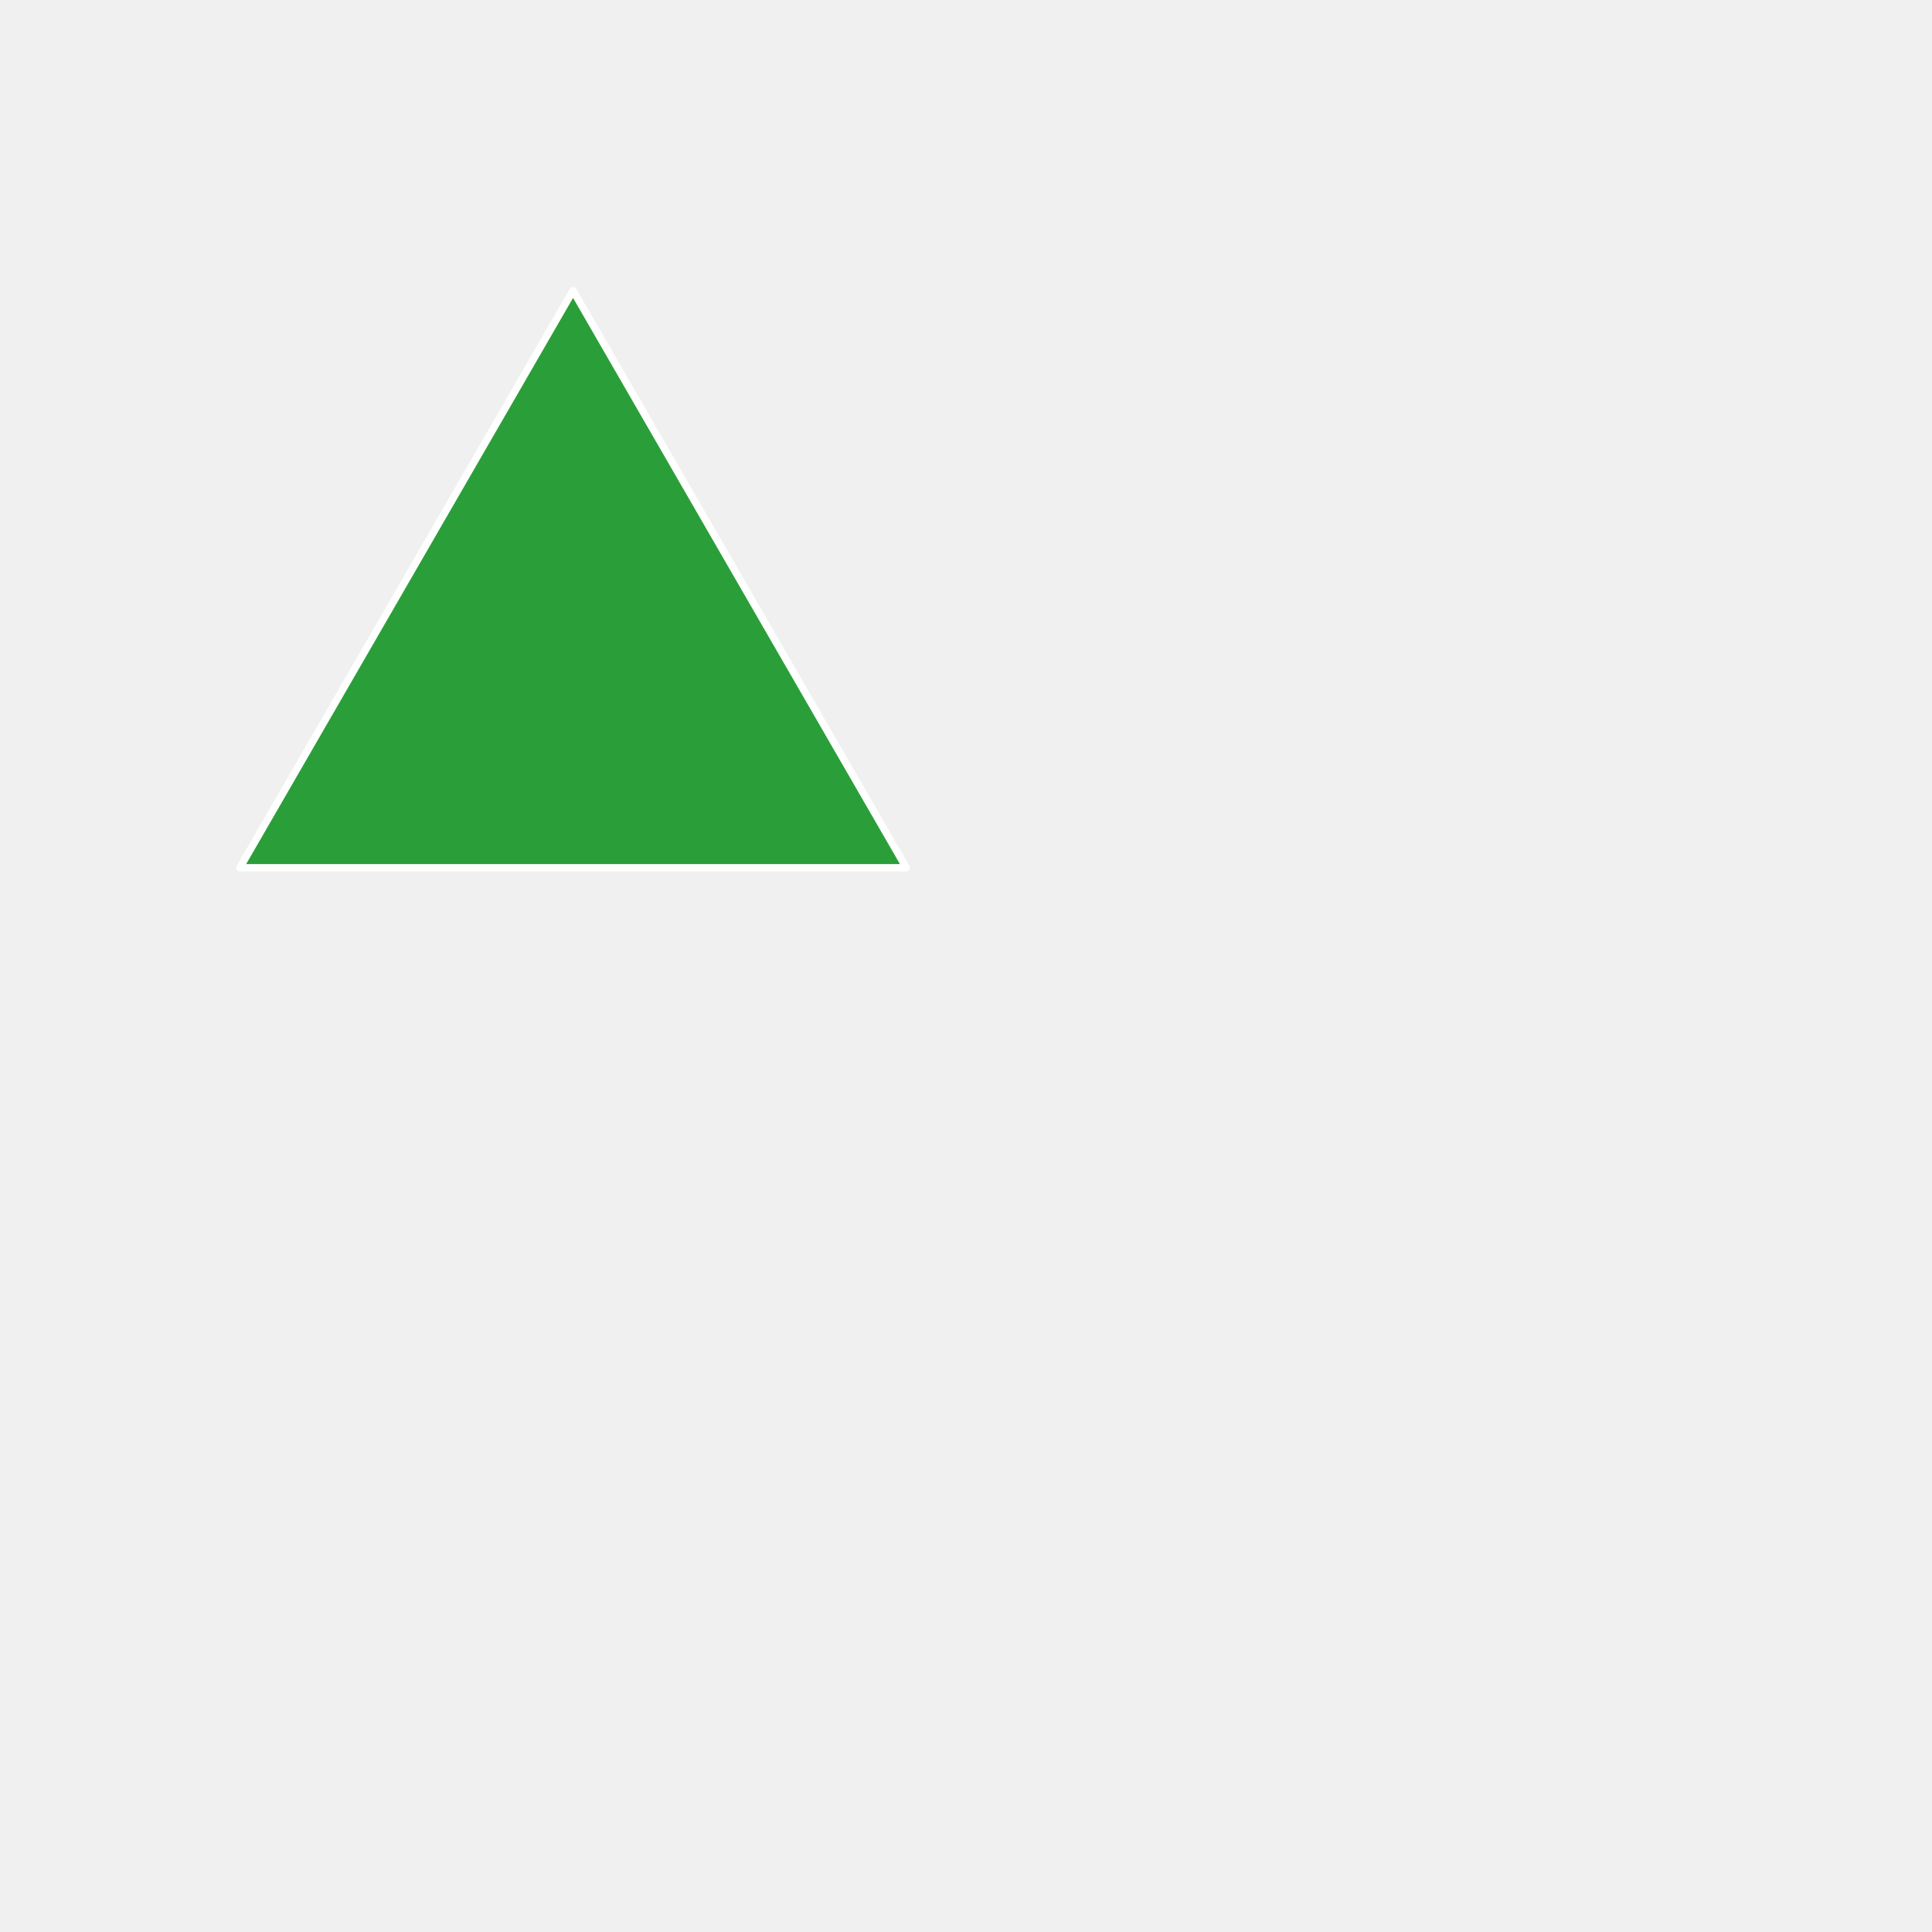
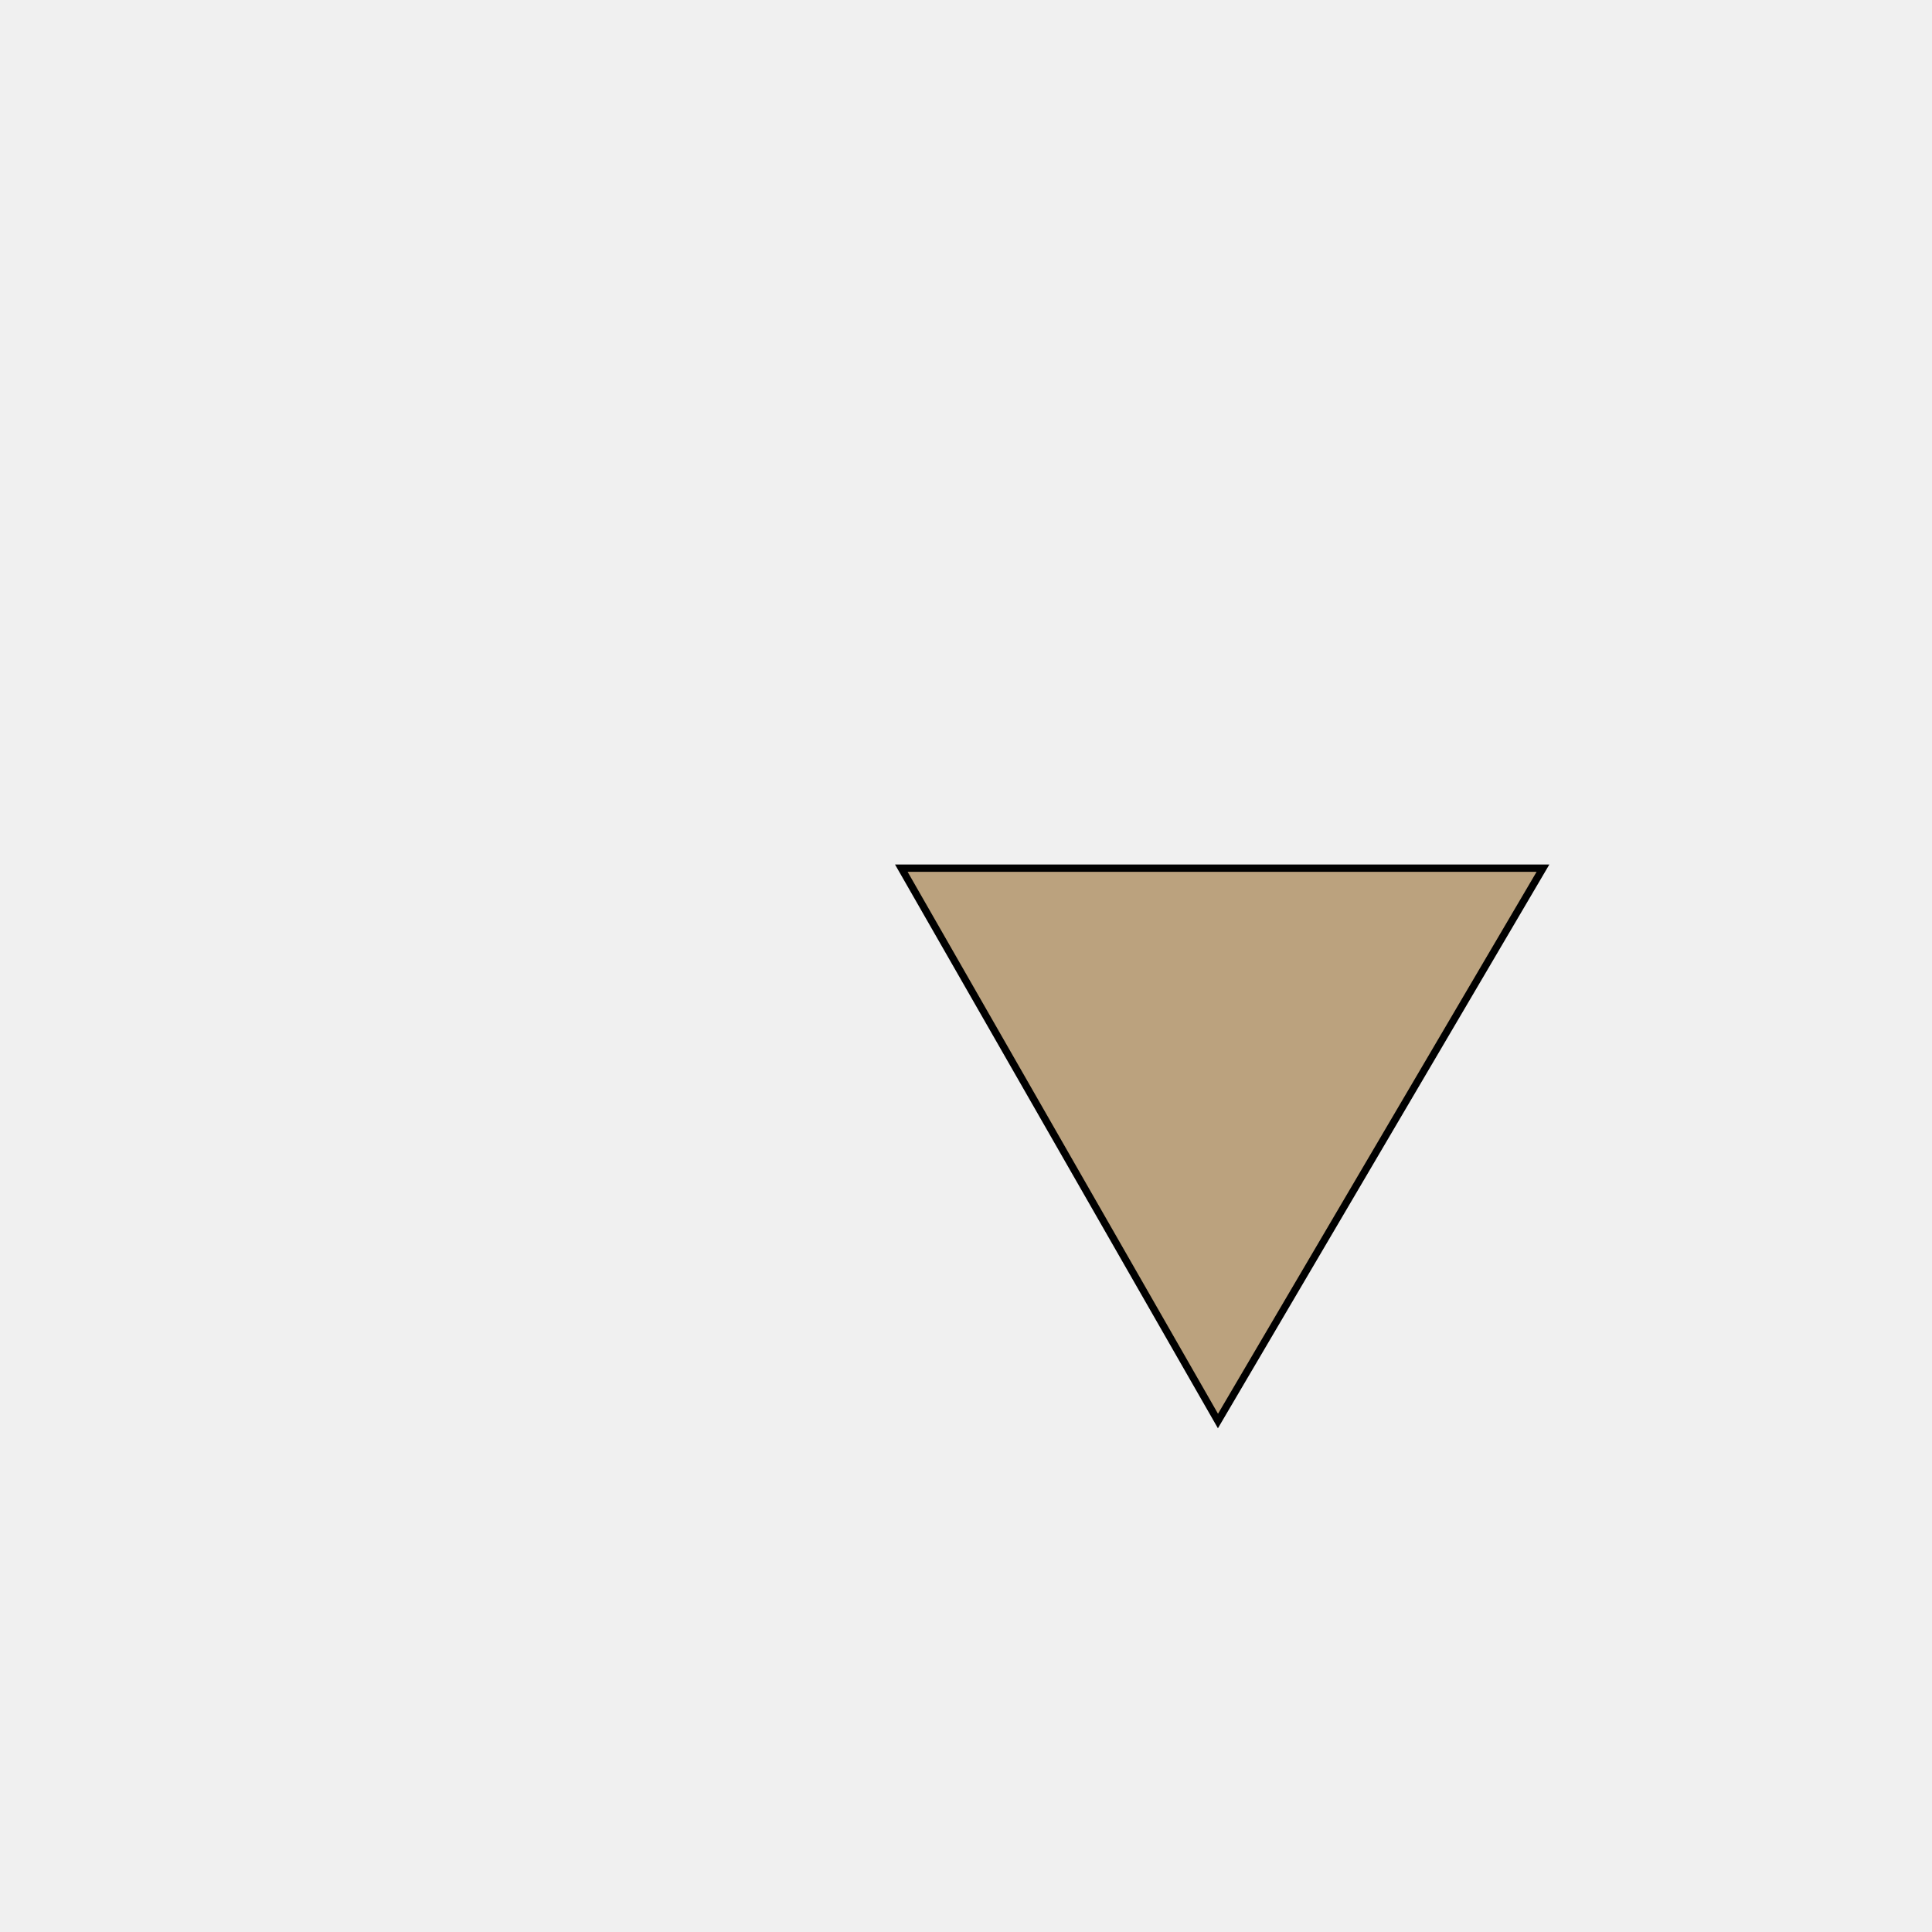
<svg xmlns="http://www.w3.org/2000/svg" version="1.1" id="Capa_1" x="0px" y="0px" viewBox="0 0 264.938 264.938" style="enable-background:new 0 0 264.938 264.938;" xml:space="preserve" width="100%" height="100%">
  <defs id="defs43" />
  <g id="g3" style="fill:#895410;fill-opacity:1;stroke:#000000;stroke-width:3.2;stroke-linejoin:round;stroke-miterlimit:4;stroke-opacity:1;stroke-dasharray:none" transform="matrix(0.8891083,0,0,0.4703691,-483.1917,-5.055771)">
    <g id="g5" style="fill:#895410;fill-opacity:1;stroke:#000000;stroke-width:3.2;stroke-linejoin:round;stroke-miterlimit:4;stroke-opacity:1;stroke-dasharray:none">
      <g id="g7" style="fill:#895410;fill-opacity:1;stroke:#000000;stroke-width:3.2;stroke-linejoin:round;stroke-miterlimit:4;stroke-opacity:1;stroke-dasharray:none">
			
		</g>
    </g>
  </g>
  <g id="g11">
</g>
  <g id="g13">
</g>
  <g id="g15">
</g>
  <g id="g17">
</g>
  <g id="g19">
</g>
  <g id="g21">
</g>
  <g id="g23">
</g>
  <g id="g25">
</g>
  <g id="g27">
</g>
  <g id="g29">
</g>
  <g id="g31">
</g>
  <g id="g33">
</g>
  <g id="g35">
</g>
  <g id="g37">
</g>
  <g id="g39">
</g>
-   <path transform="matrix(1,0,0,-1,-6.735704,171.1993)" d="M 85.319,131.346 39.625,52.202 l 91.388,-2e-6 z" id="path3814" style="fill:#2a9f39;fill-opacity:1;stroke:#ffffff;stroke-width:1;stroke-linejoin:round;stroke-miterlimit:4.3;stroke-opacity:1;stroke-dasharray:none" />
+   <path style="fill:#814c00;stroke:#000000;stroke-width:1px;stroke-linecap:butt;stroke-linejoin:miter;stroke-opacity:1;fill-opacity:0.475" d="m 123.6,119.053 87.99,0 -44.569,75.814 z" id="path3915" />
</svg>
